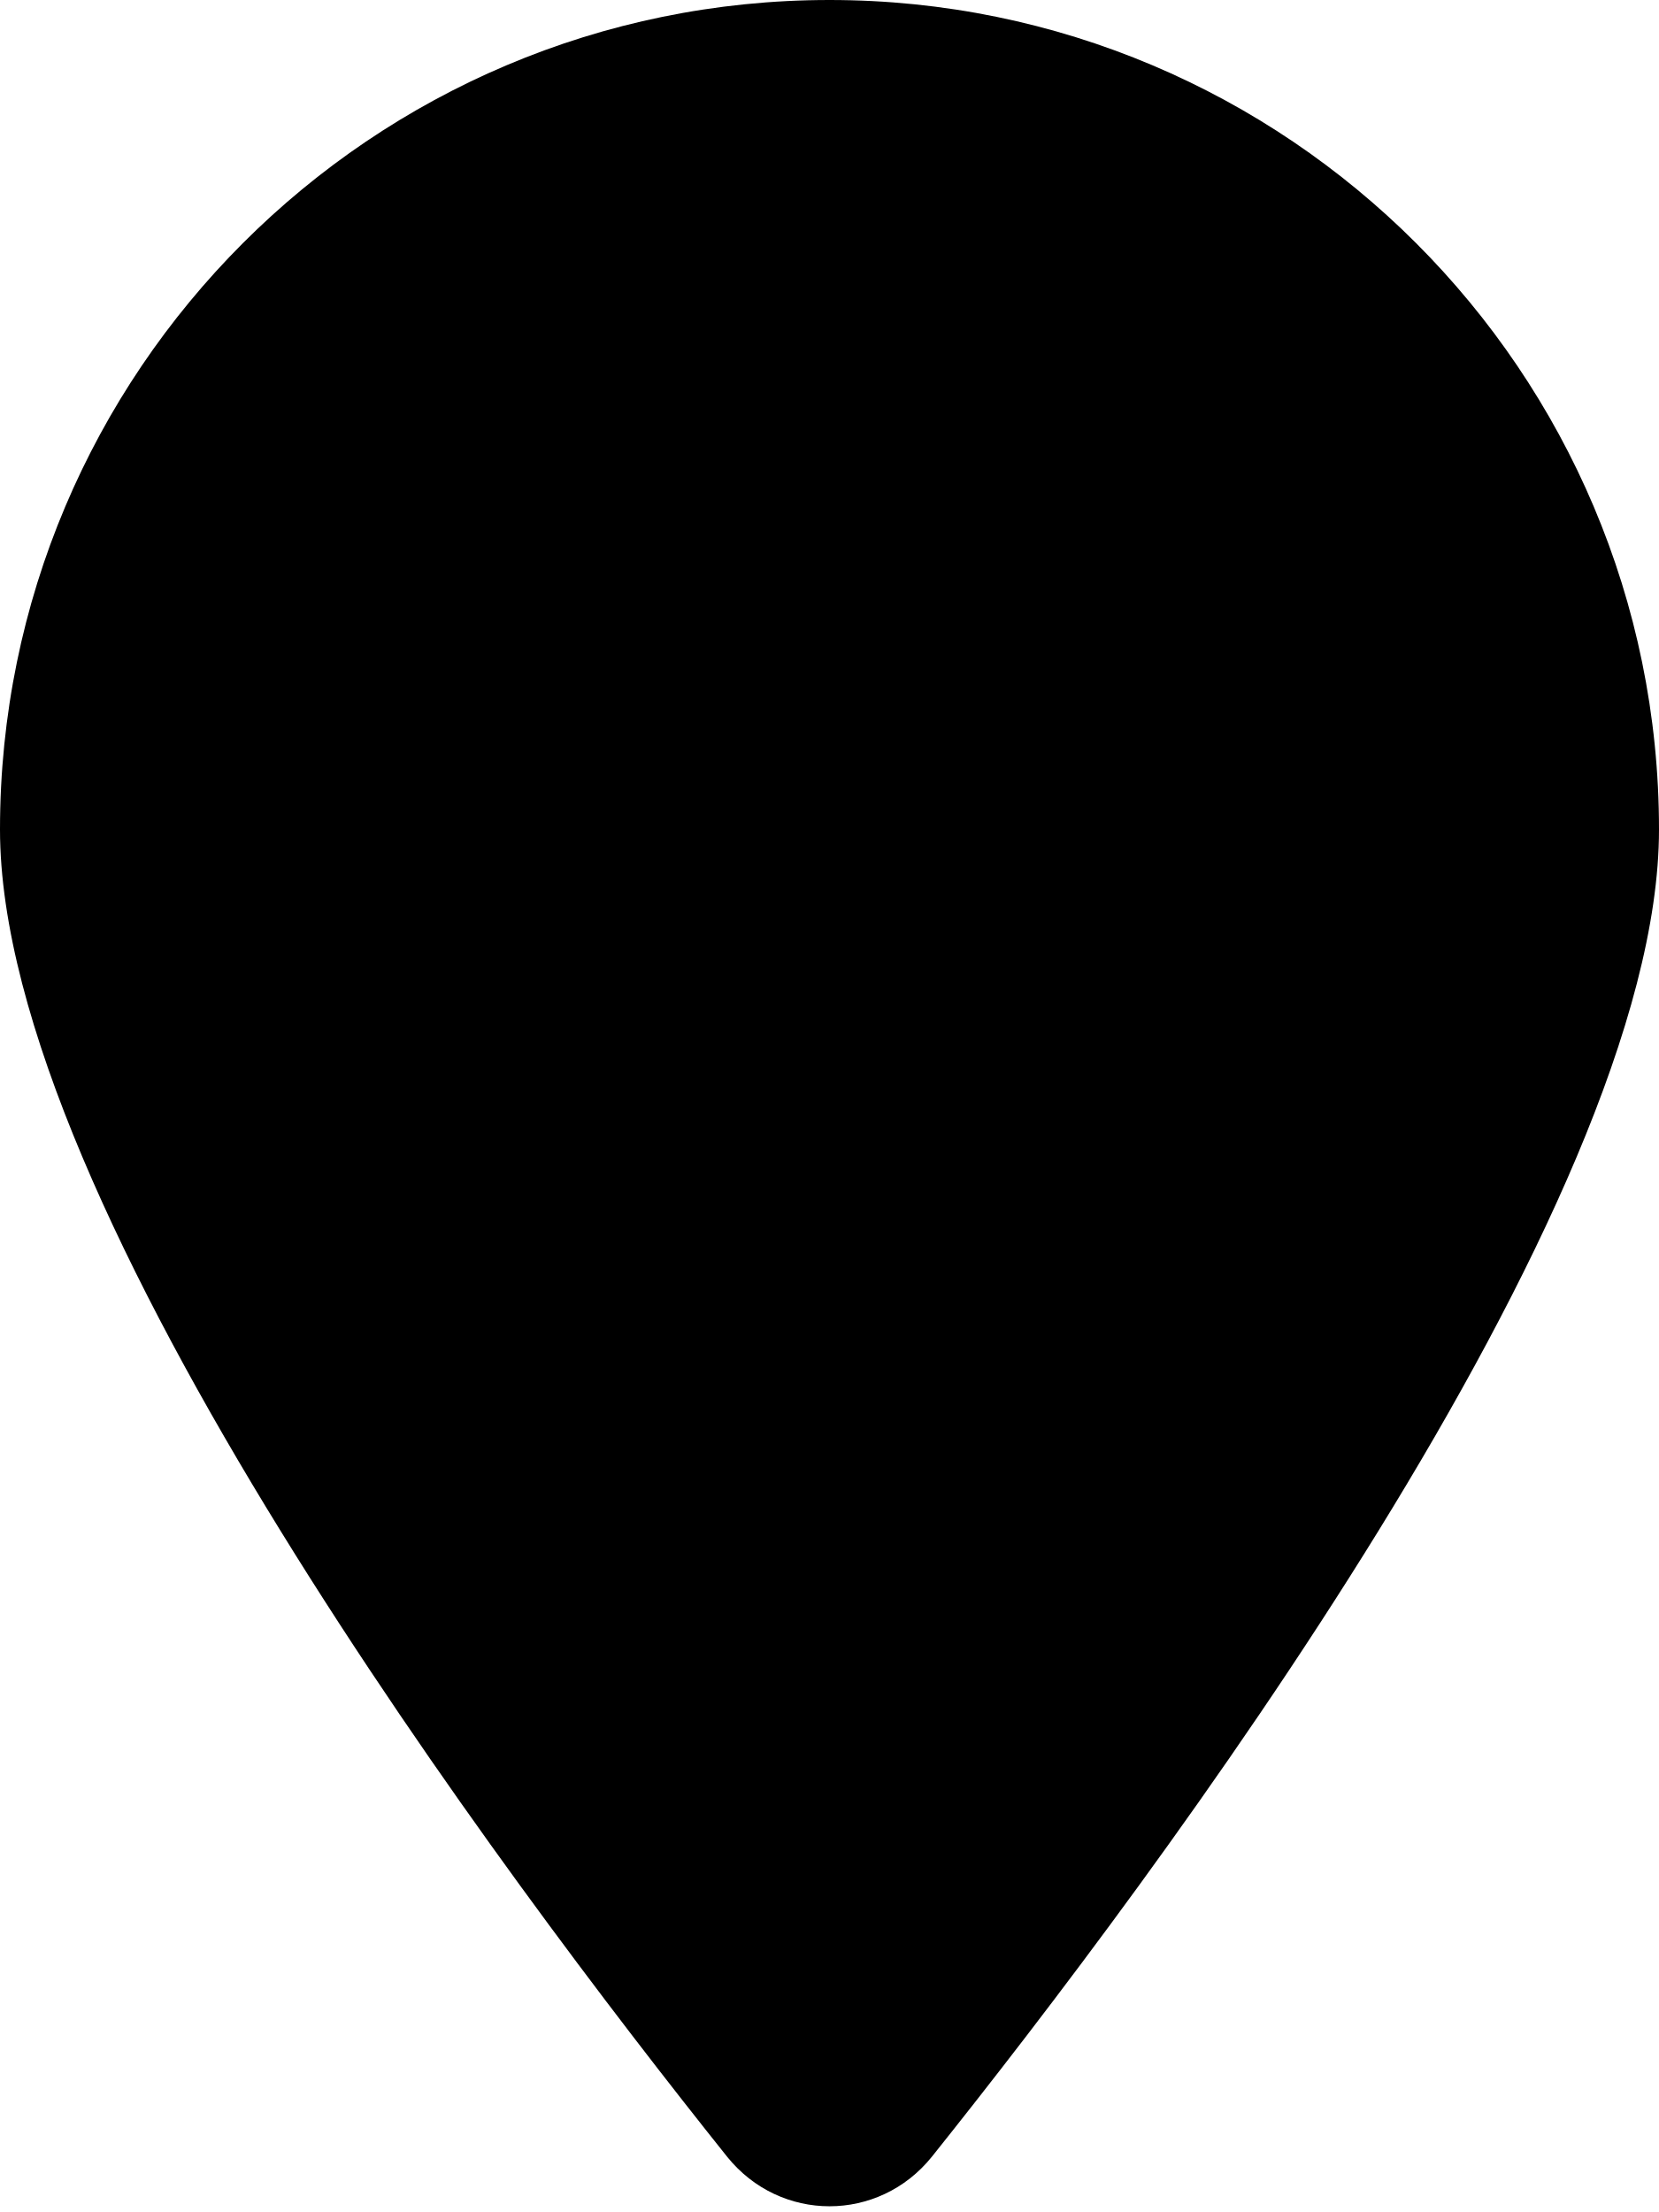
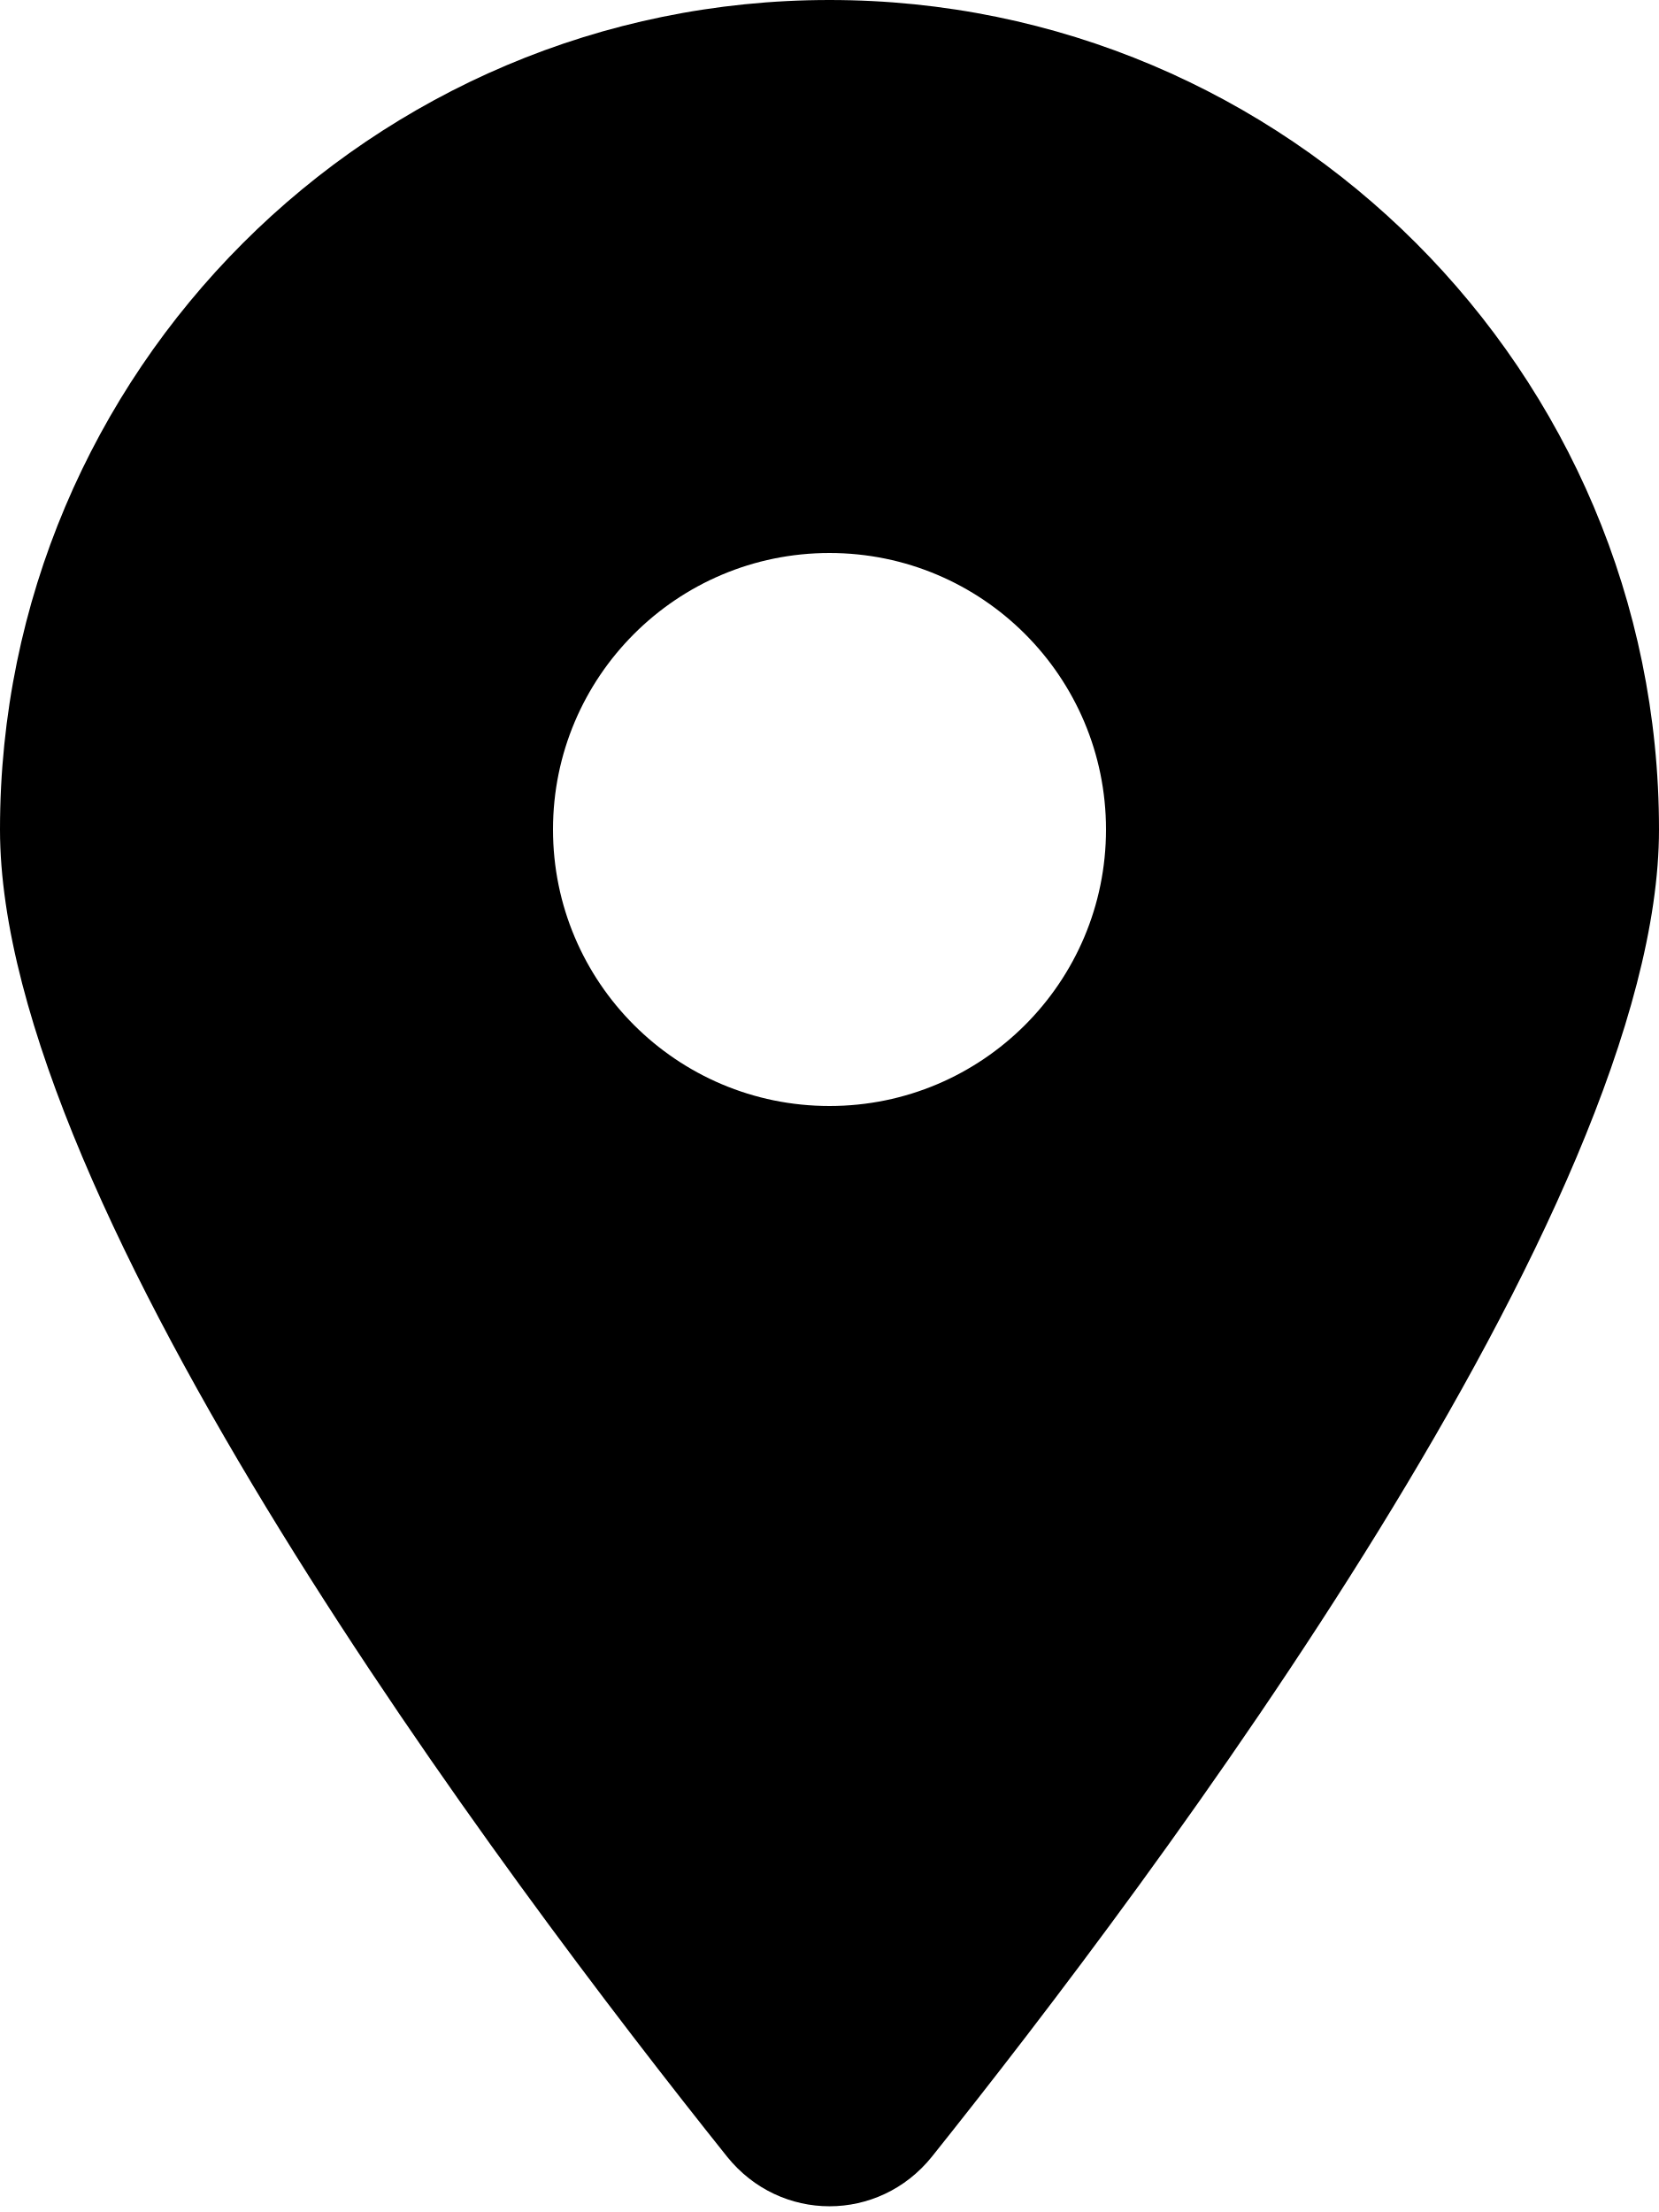
<svg xmlns="http://www.w3.org/2000/svg" viewBox="0 0 384 512">
-   <path d="M384 192c0 87.4-117 243-168.3 307.2c-12.3 15.3-35.1 15.3-47.4 0C117 435 0 279.4 0 192C0 86 86 0 192 0S384 86 384 192z" />
+   <path d="M215.7 499.2C267 435 384 279.4 384 192C384 86 298 0 192 0S0 86 0 192c0 87.4 117 243 168.3 307.2c12.3 15.3 35.1 15.3 47.4 0zM192 128a64 64 0 1 1 0 128 64 64 0 1 1 0-128z" />
</svg>
